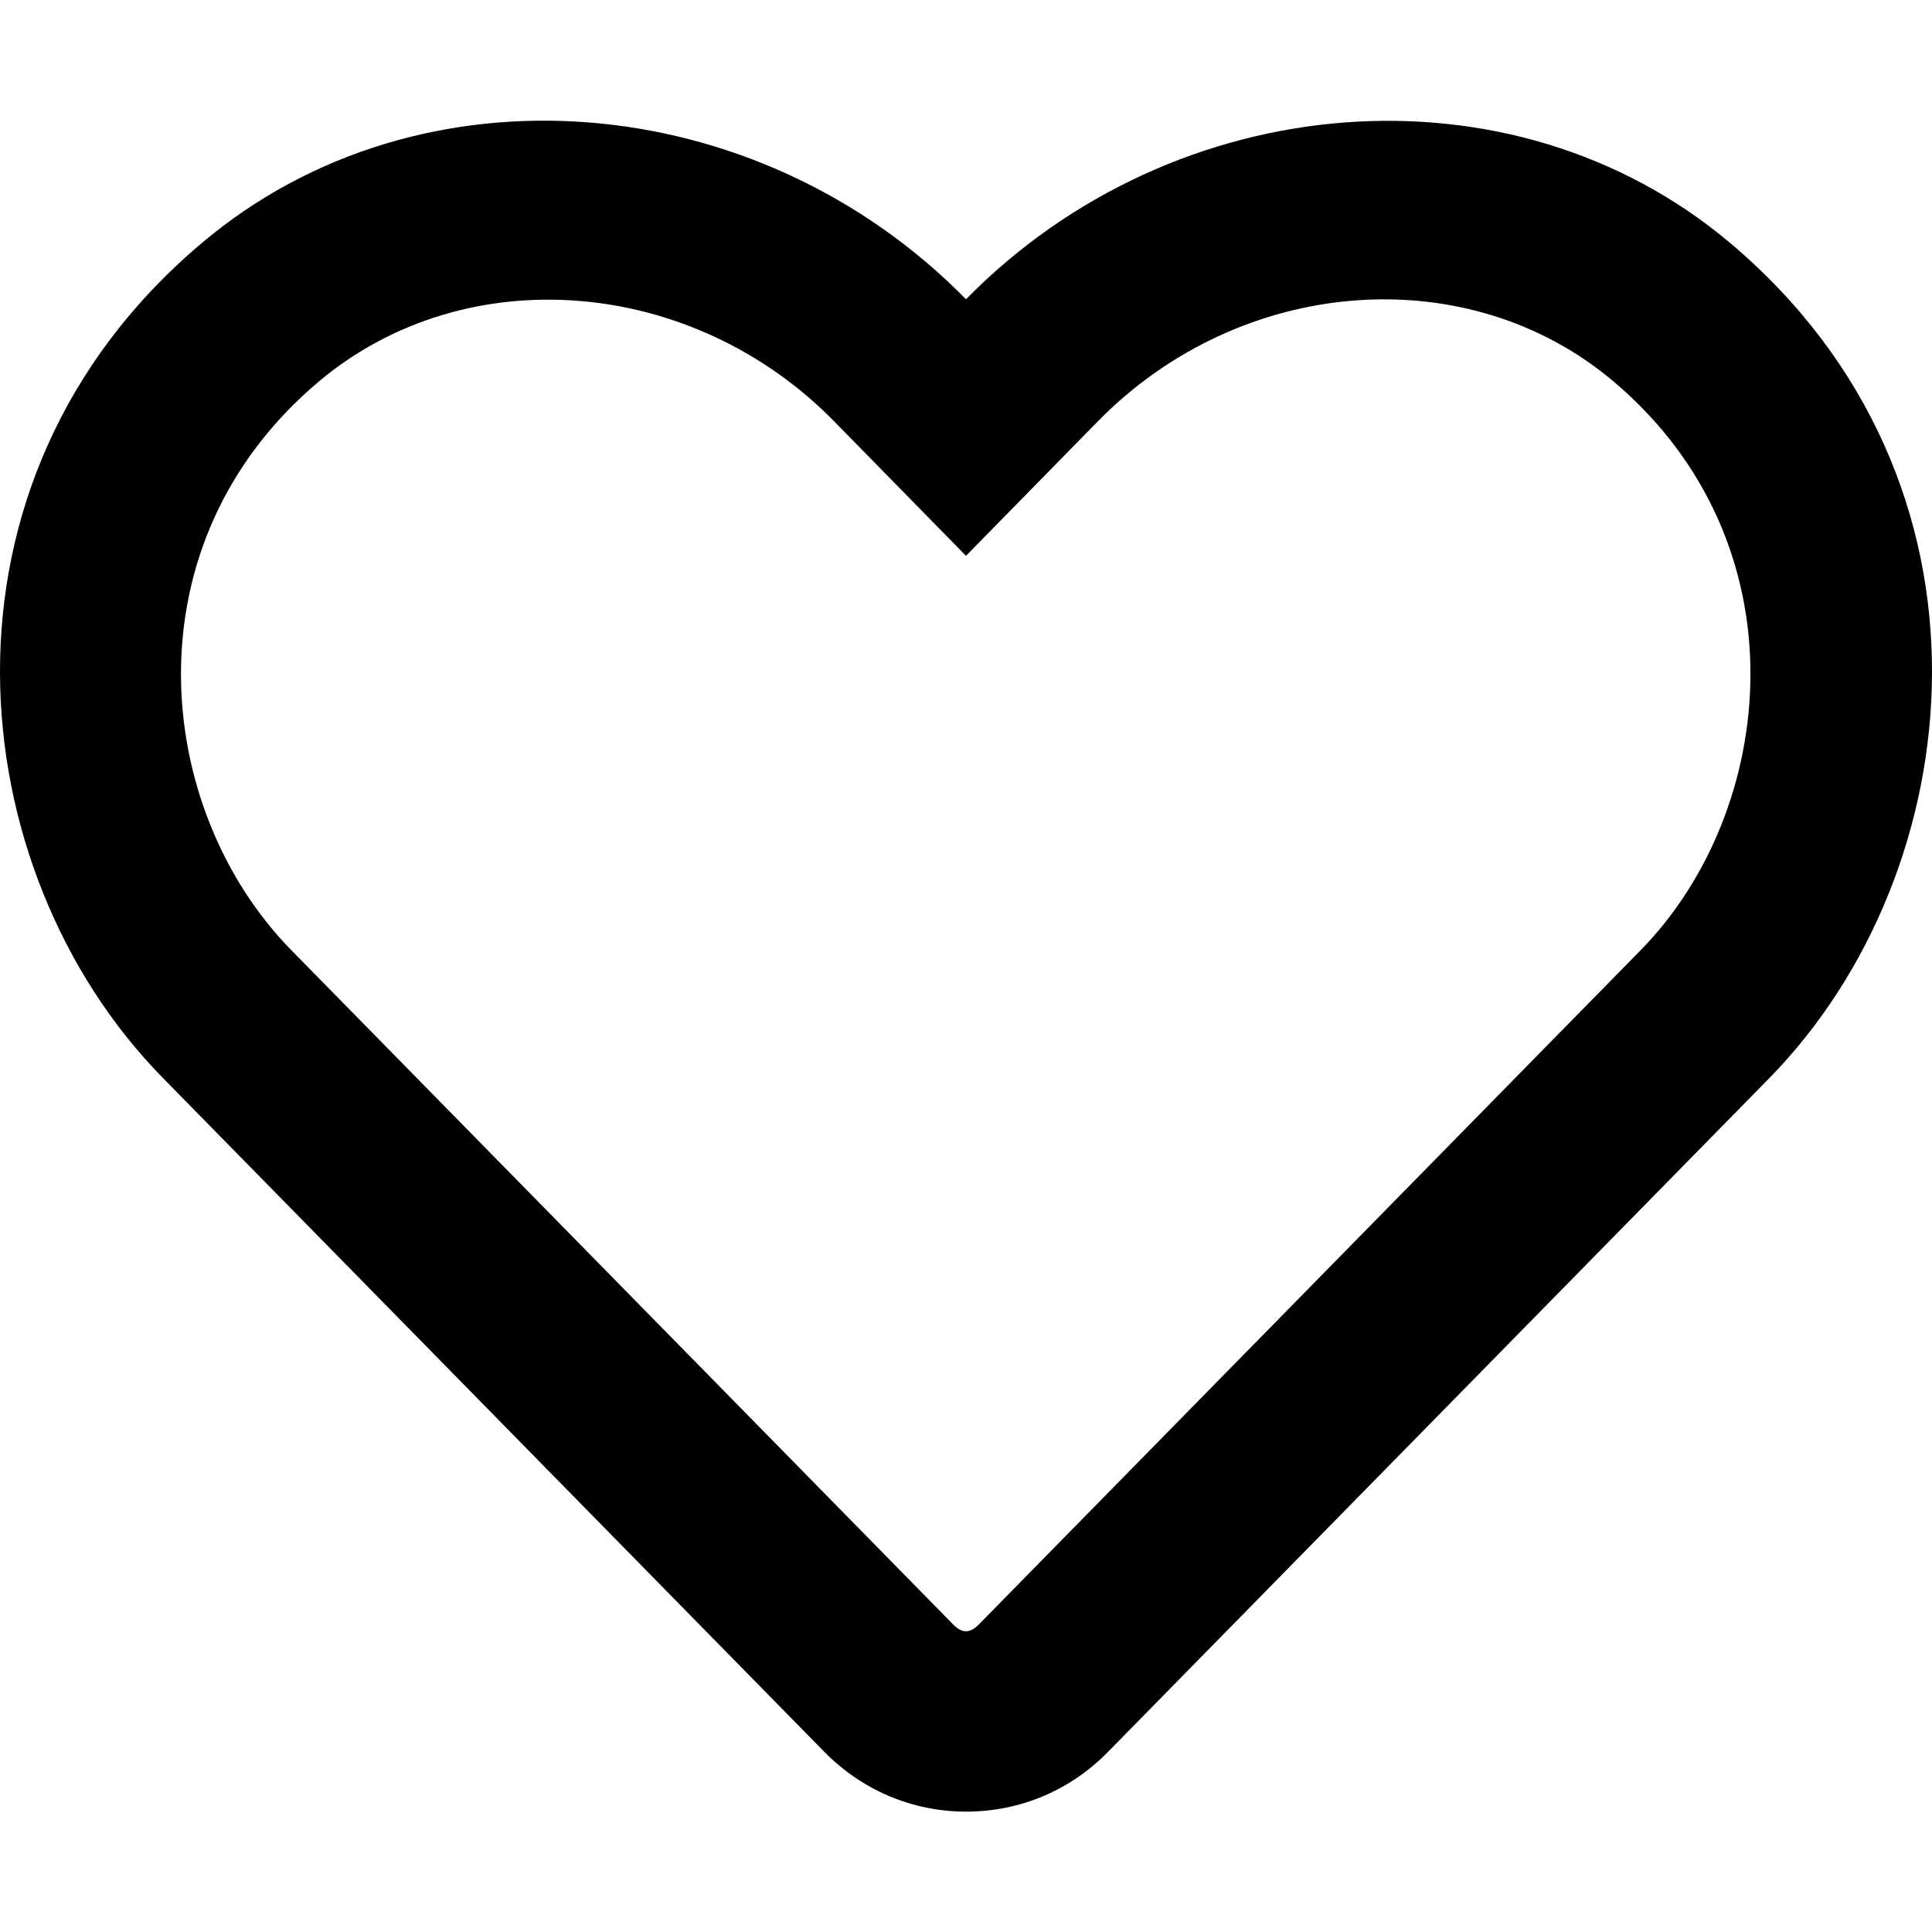
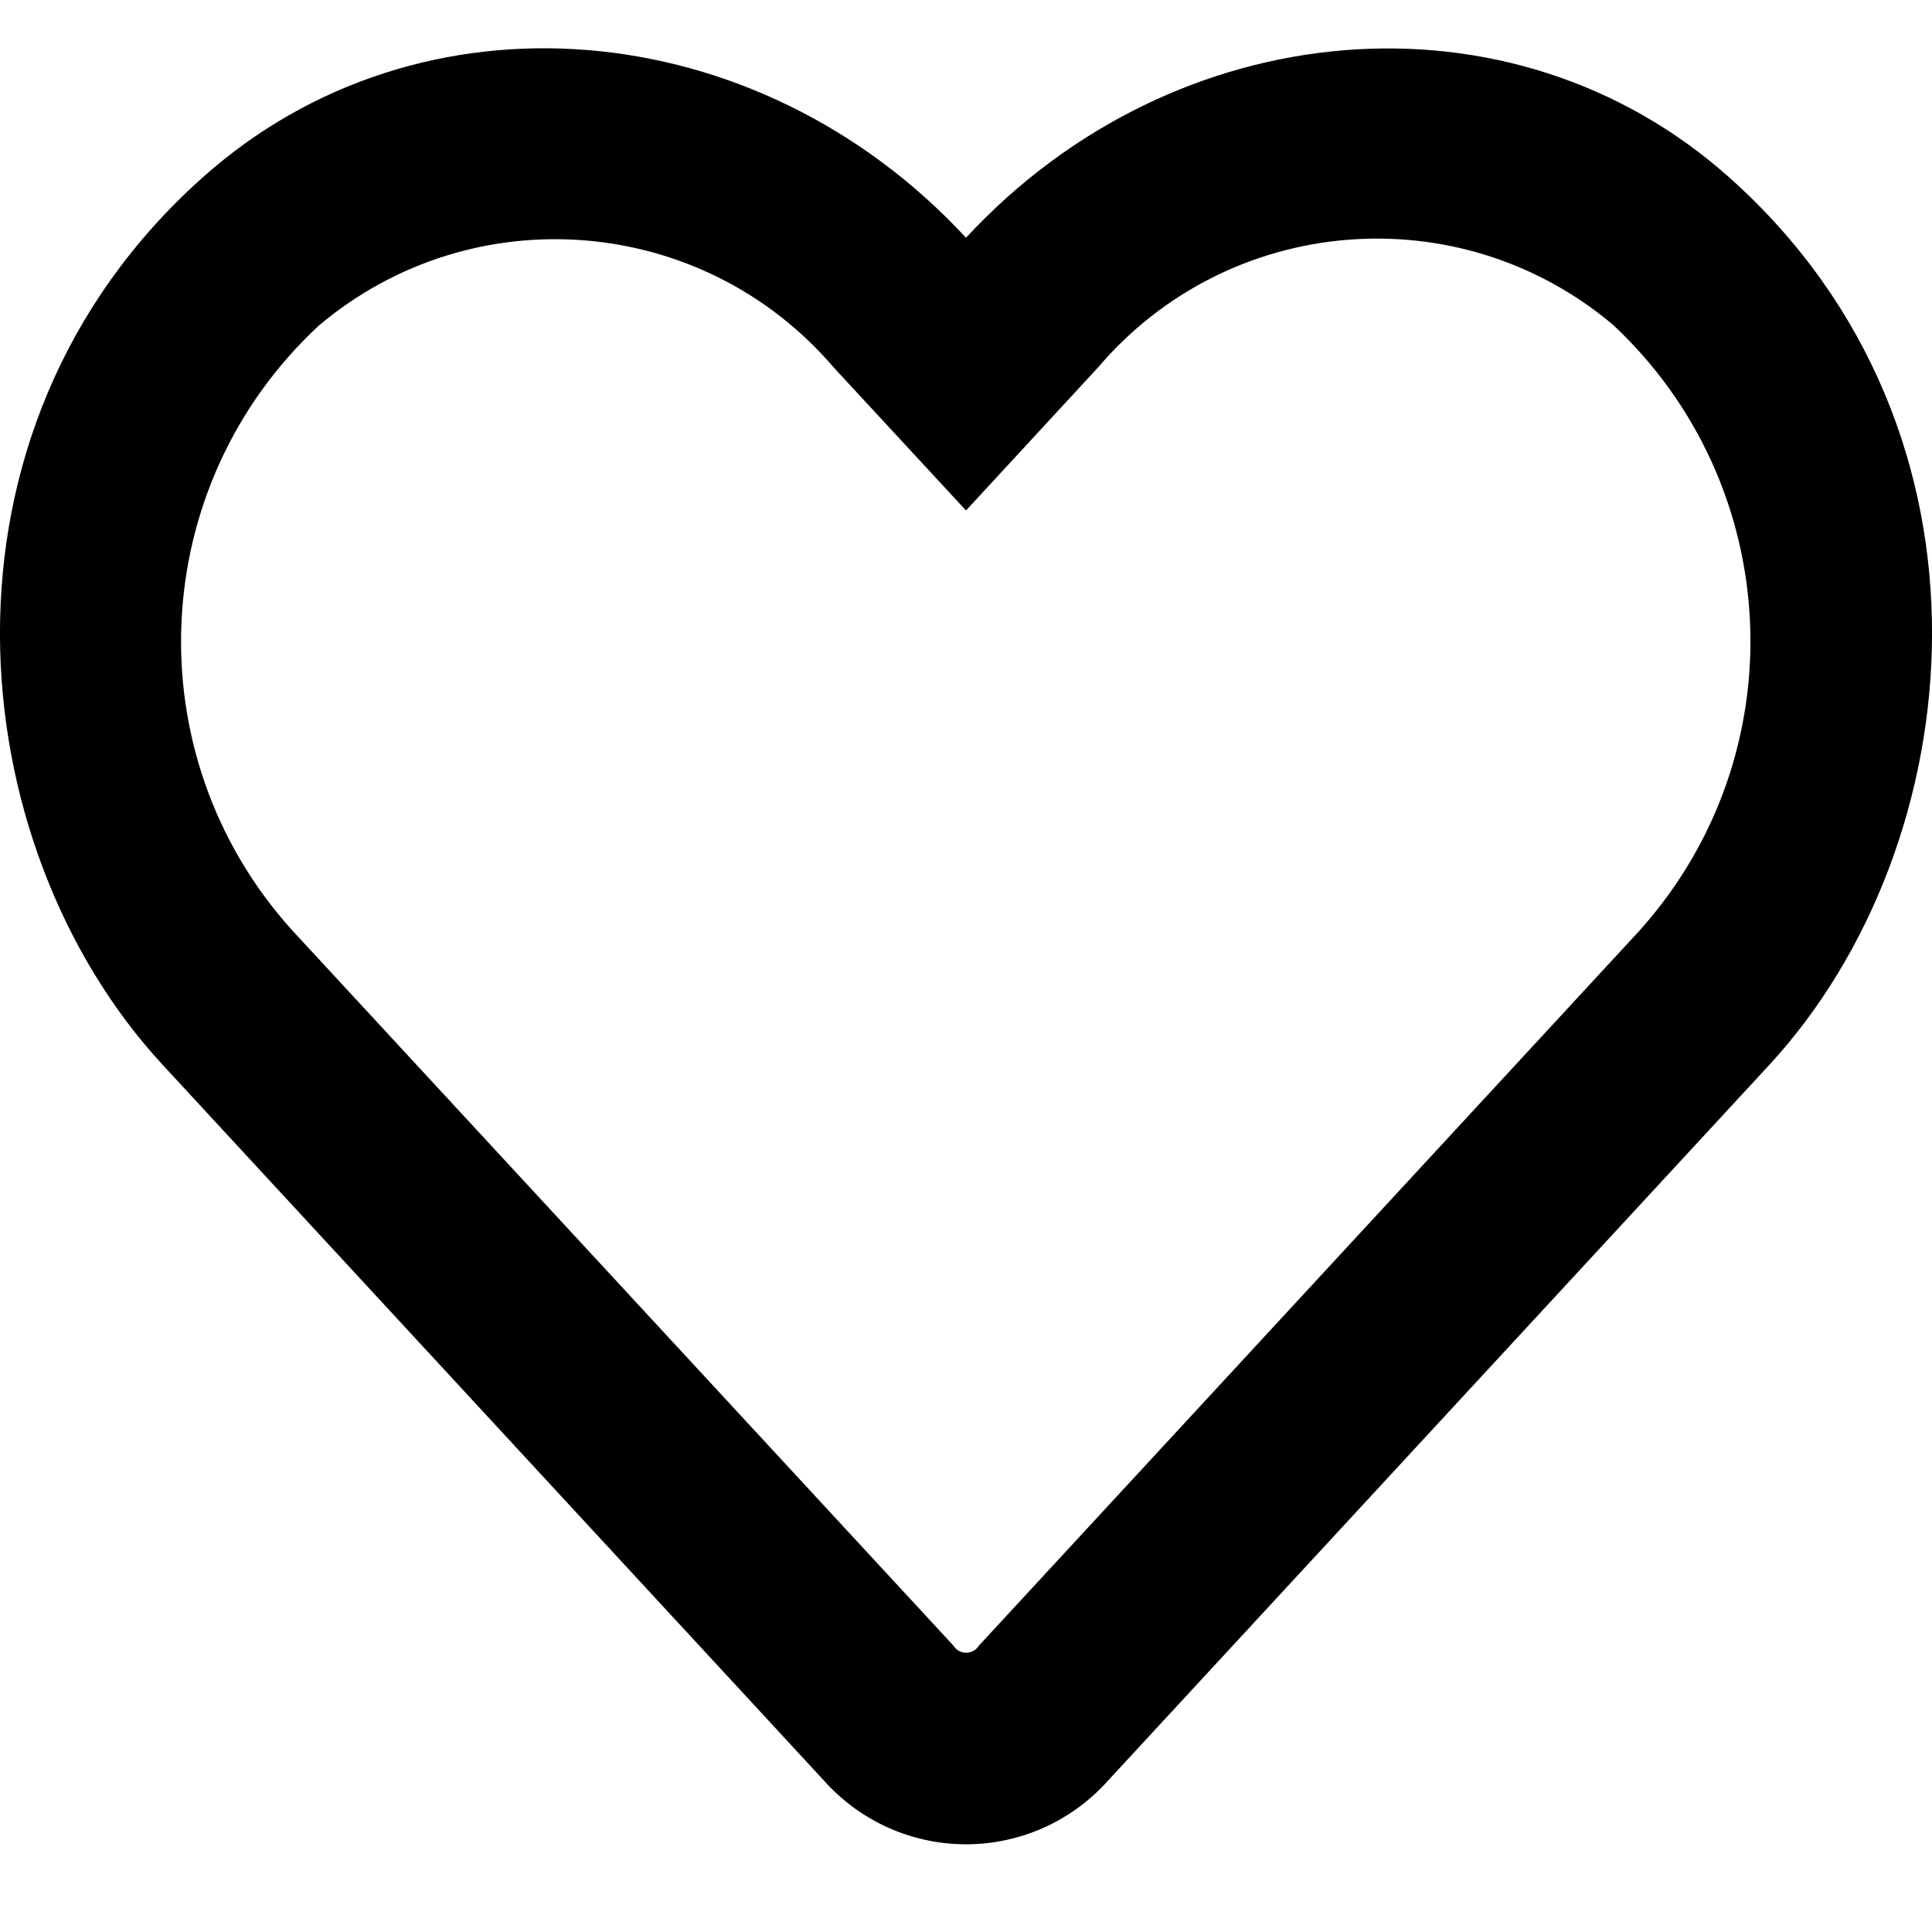
- <svg xmlns="http://www.w3.org/2000/svg" aria-hidden="true" focusable="false" data-prefix="far" data-icon="heart" class="svg-inline--fa fa-heart fa-w-16" role="img" viewBox="0 0 512 512">
-   <path d="M458.4 64.3C400.6 15.7 311.3 23 256 79.3 200.7 23 111.4 15.6 53.6 64.3-21.6 127.6-10.6 230.8 43 285.5l175.4 178.7c10 10.2 23.4 15.9 37.6 15.9 14.3 0 27.6-5.6 37.6-15.8L469 285.6c53.5-54.7 64.7-157.9-10.6-221.3zm-23.6 187.5L259.4 430.5c-2.4 2.4-4.4 2.4-6.8 0L77.2 251.8c-36.5-37.2-43.9-107.6 7.3-150.7 38.9-32.7 98.9-27.8 136.5 10.5l35 35.7 35-35.7c37.8-38.5 97.8-43.2 136.5-10.6 51.1 43.1 43.5 113.9 7.3 150.8z" />
+ <svg xmlns="http://www.w3.org/2000/svg" width="40" height="40" viewBox="0 0 40 40">
+   <defs>
+     <style>.a{fill:none;}</style>
+   </defs>
+   <g transform="translate(-230 -231)">
+     <path class="a" d="M0,0H40V40H0Z" transform="translate(230 231)" />
+     <path d="M35.812,34.66C31.3,30.627,24.32,31.233,20,35.9,15.68,31.233,8.7,30.619,4.187,34.66c-5.875,5.253-5.016,13.816-.828,18.355l13.7,14.828a3.938,3.938,0,0,0,5.875.008l13.7-14.828C40.82,48.484,41.7,39.921,35.812,34.66ZM33.969,50.219l-13.7,14.828a.311.311,0,0,1-.531,0L6.031,50.219a8.923,8.923,0,0,1,.57-12.5,7.589,7.589,0,0,1,10.664.871L20,41.547l2.734-2.962a7.584,7.584,0,0,1,10.664-.88,8.963,8.963,0,0,1,.57,12.513Z" transform="translate(230 200.022)" />
+   </g>
</svg>
